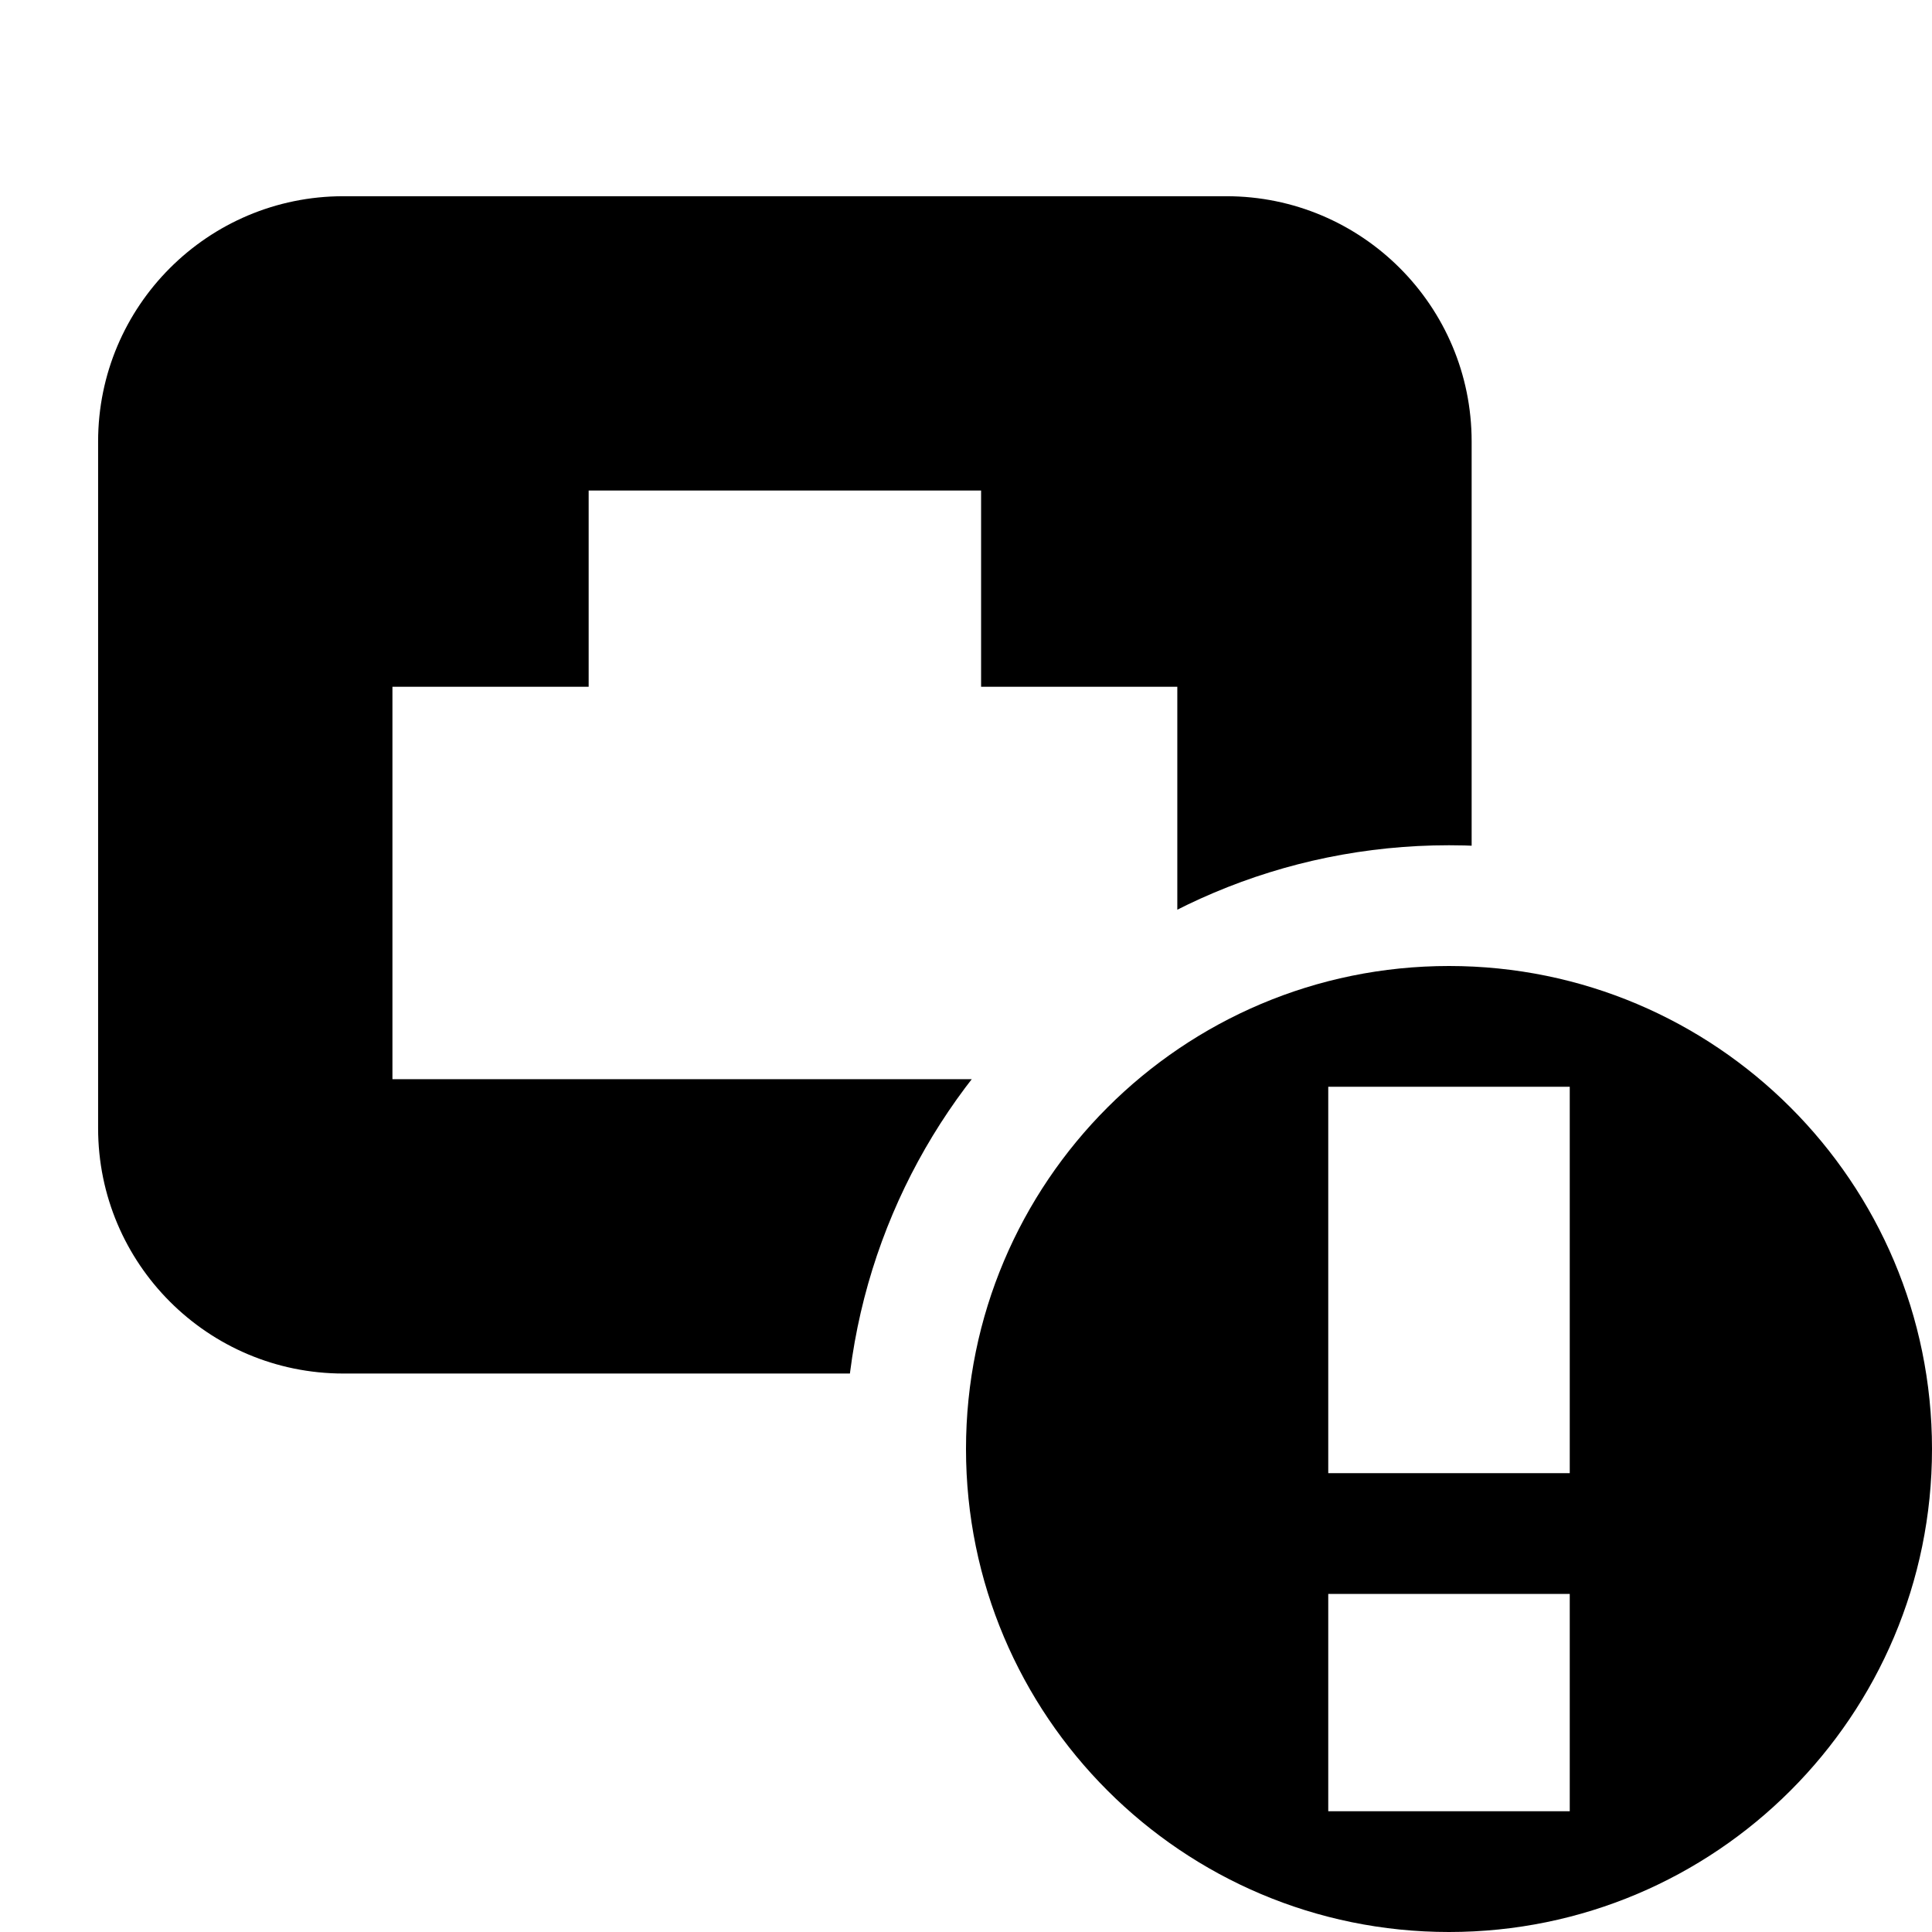
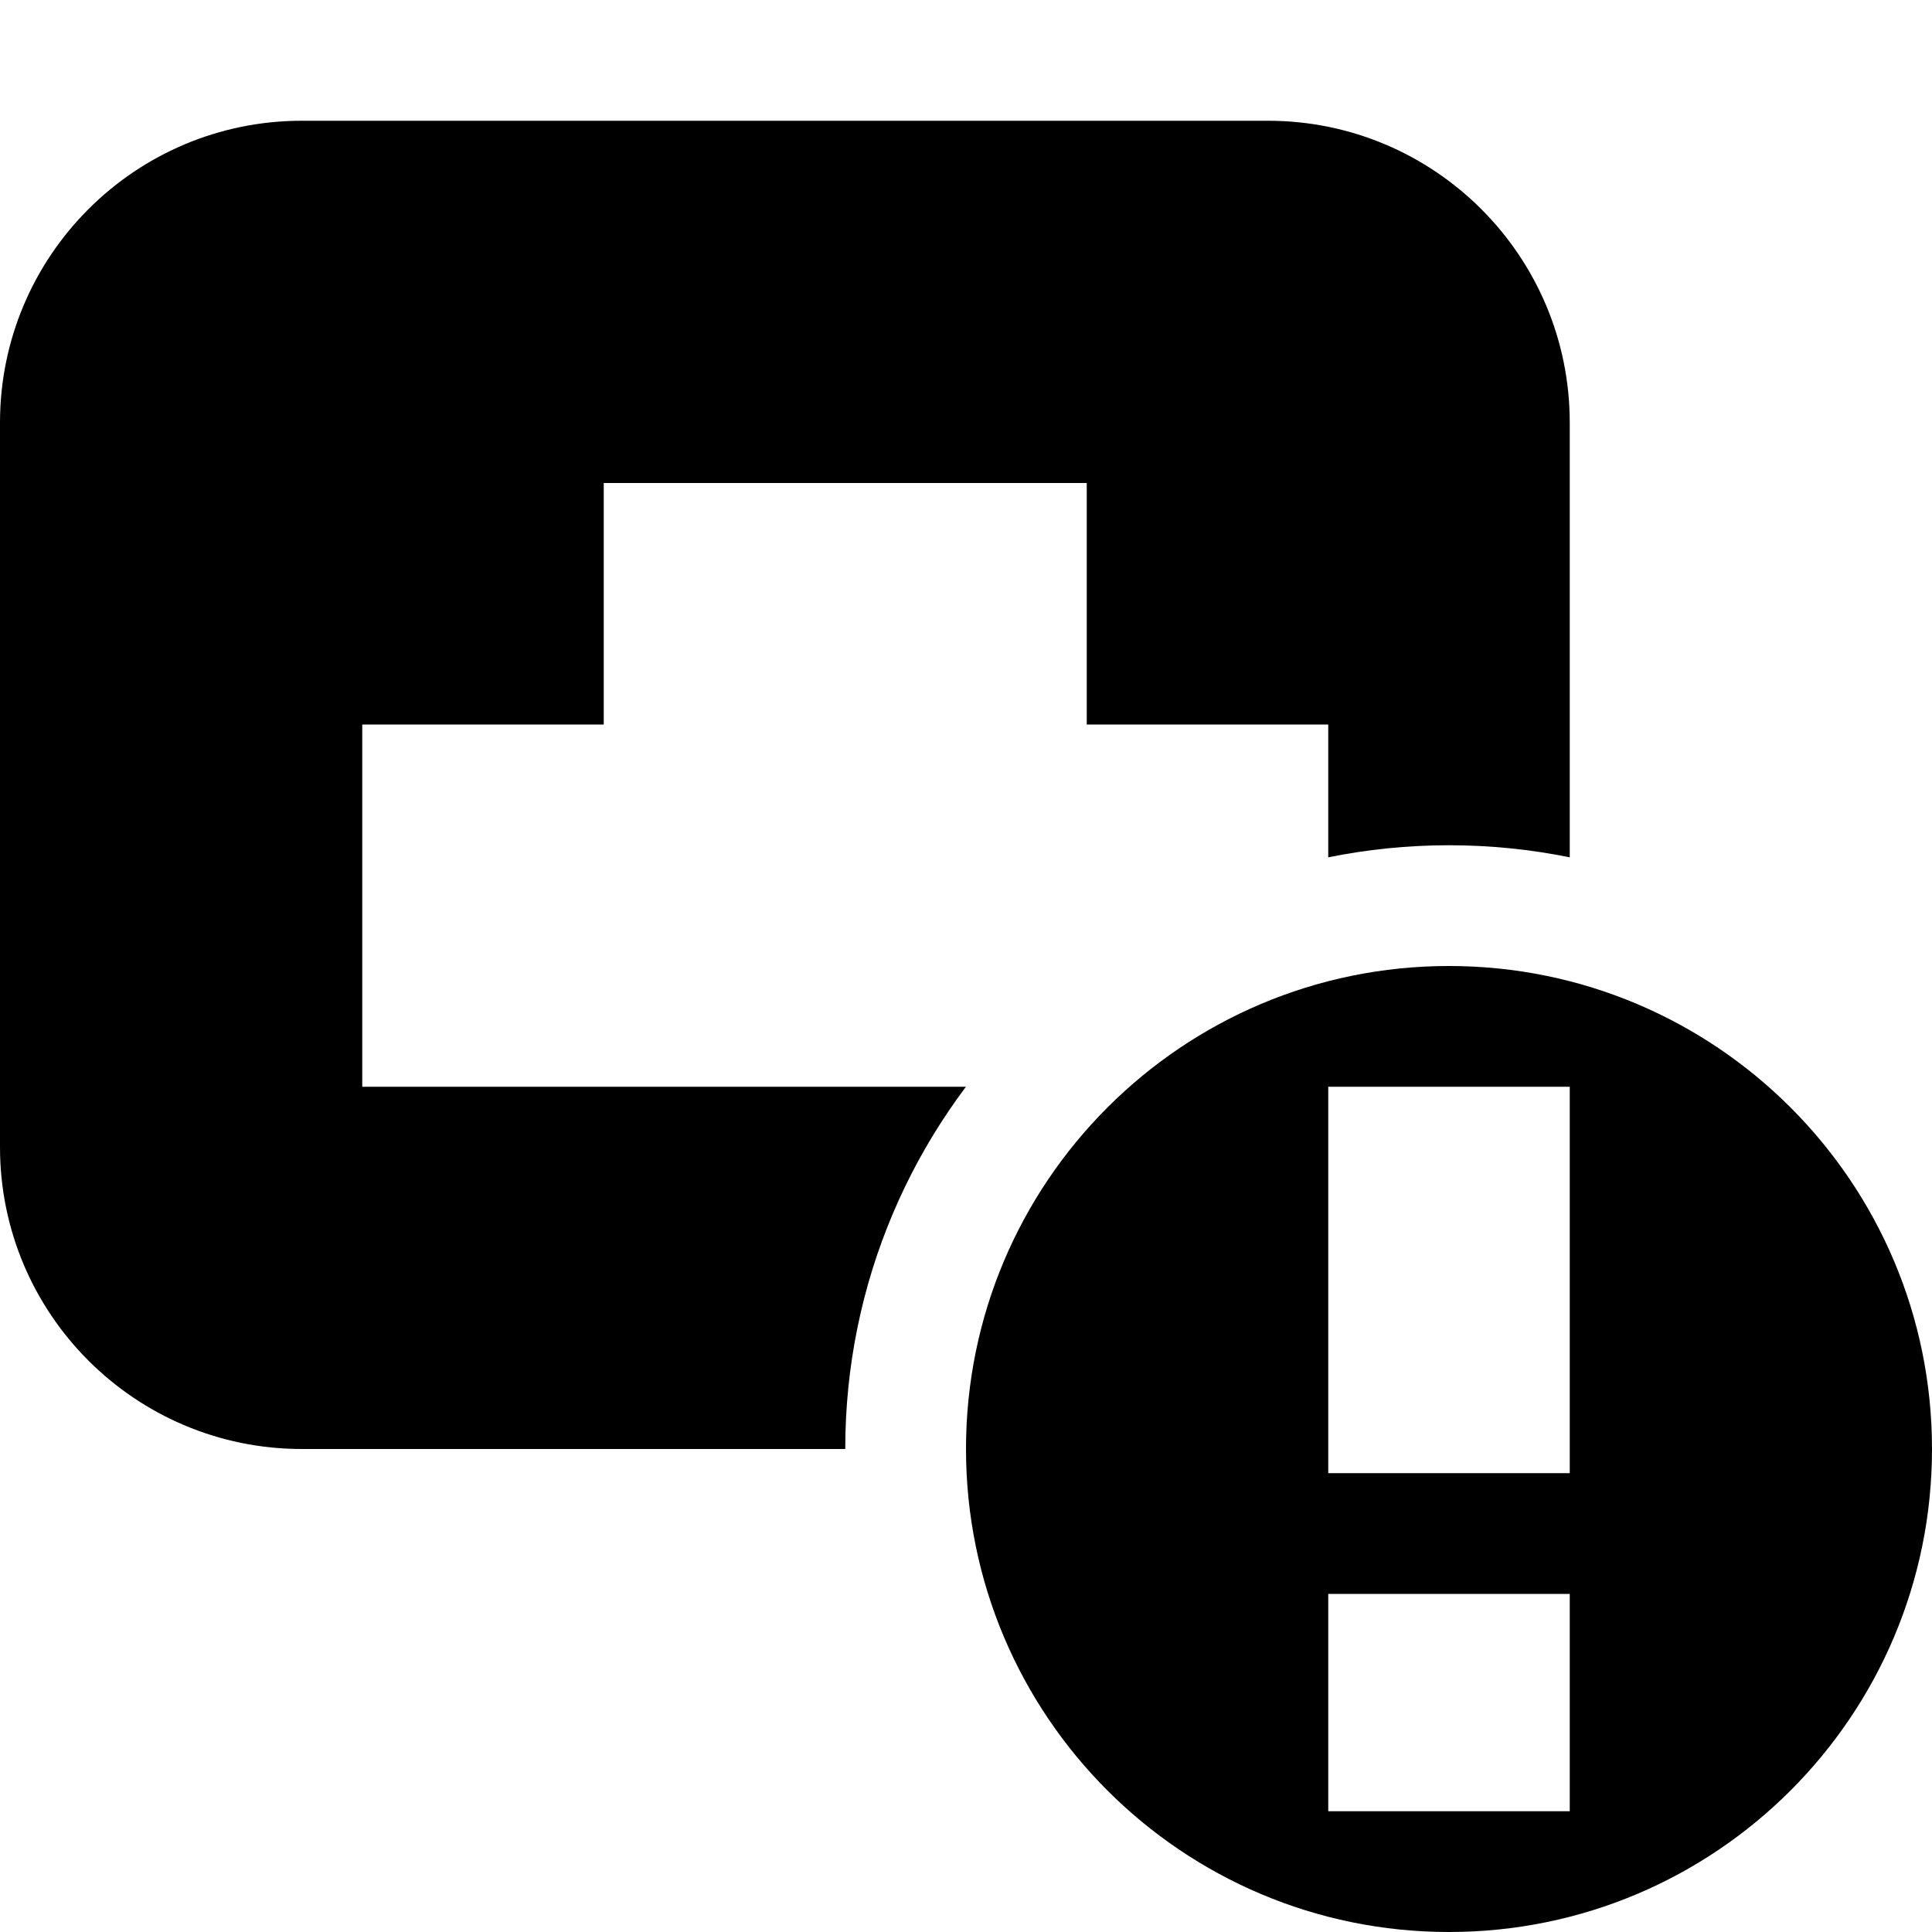
<svg xmlns="http://www.w3.org/2000/svg" width="16" height="16" viewBox="0 0 16 16">
  <defs>
    <clipPath id="cutb">
      <path clip-rule="evenodd" fill-rule="evenodd" d="M0 0H16V16H0zM7 12a5 5 0 1 0 10 0a5 5 0 1 0 -10 0z" />
    </clipPath>
  </defs>
  <g clip-path="url(#cutb)">
-     <g transform="scale(.8125)">
-       <path fill-rule="evenodd" fill="#000000" d="M3.5 2h9a2.5 2.5 0 0 1 2.5 2.5v7a2.5 2.5 0 0 1 -2.5 2.5h-9a2.5 2.5 0 0 1 -2.5 -2.5v-7a2.5 2.5 0 0 1 2.5 -2.5zM4 11L4 7L6 7L6 5L10 5L10 7L12 7L12 11z" />
-     </g>
+     <path fill-rule="evenodd" fill="#000000" d="M2.5 1h8a2.5 2.5 0 0 1 2.5 2.5v6a2.5 2.5 0 0 1 -2.5 2.5h-8a2.5 2.5 0 0 1 -2.5 -2.5v-6a2.5 2.5 0 0 1 2.5 -2.5zM3 9L3 6L5 6L5 4L9 4L9 6L11 6L11 9z" />
  </g>
  <path fill-rule="evenodd" class="warning" fill="#000000" d="M8 12a4 4 0 1 0 8 0a4 4 0 1 0 -8 0zM11 9h2v3.2h-2zM11 13.2h2v1.8h-2z" />
</svg>
